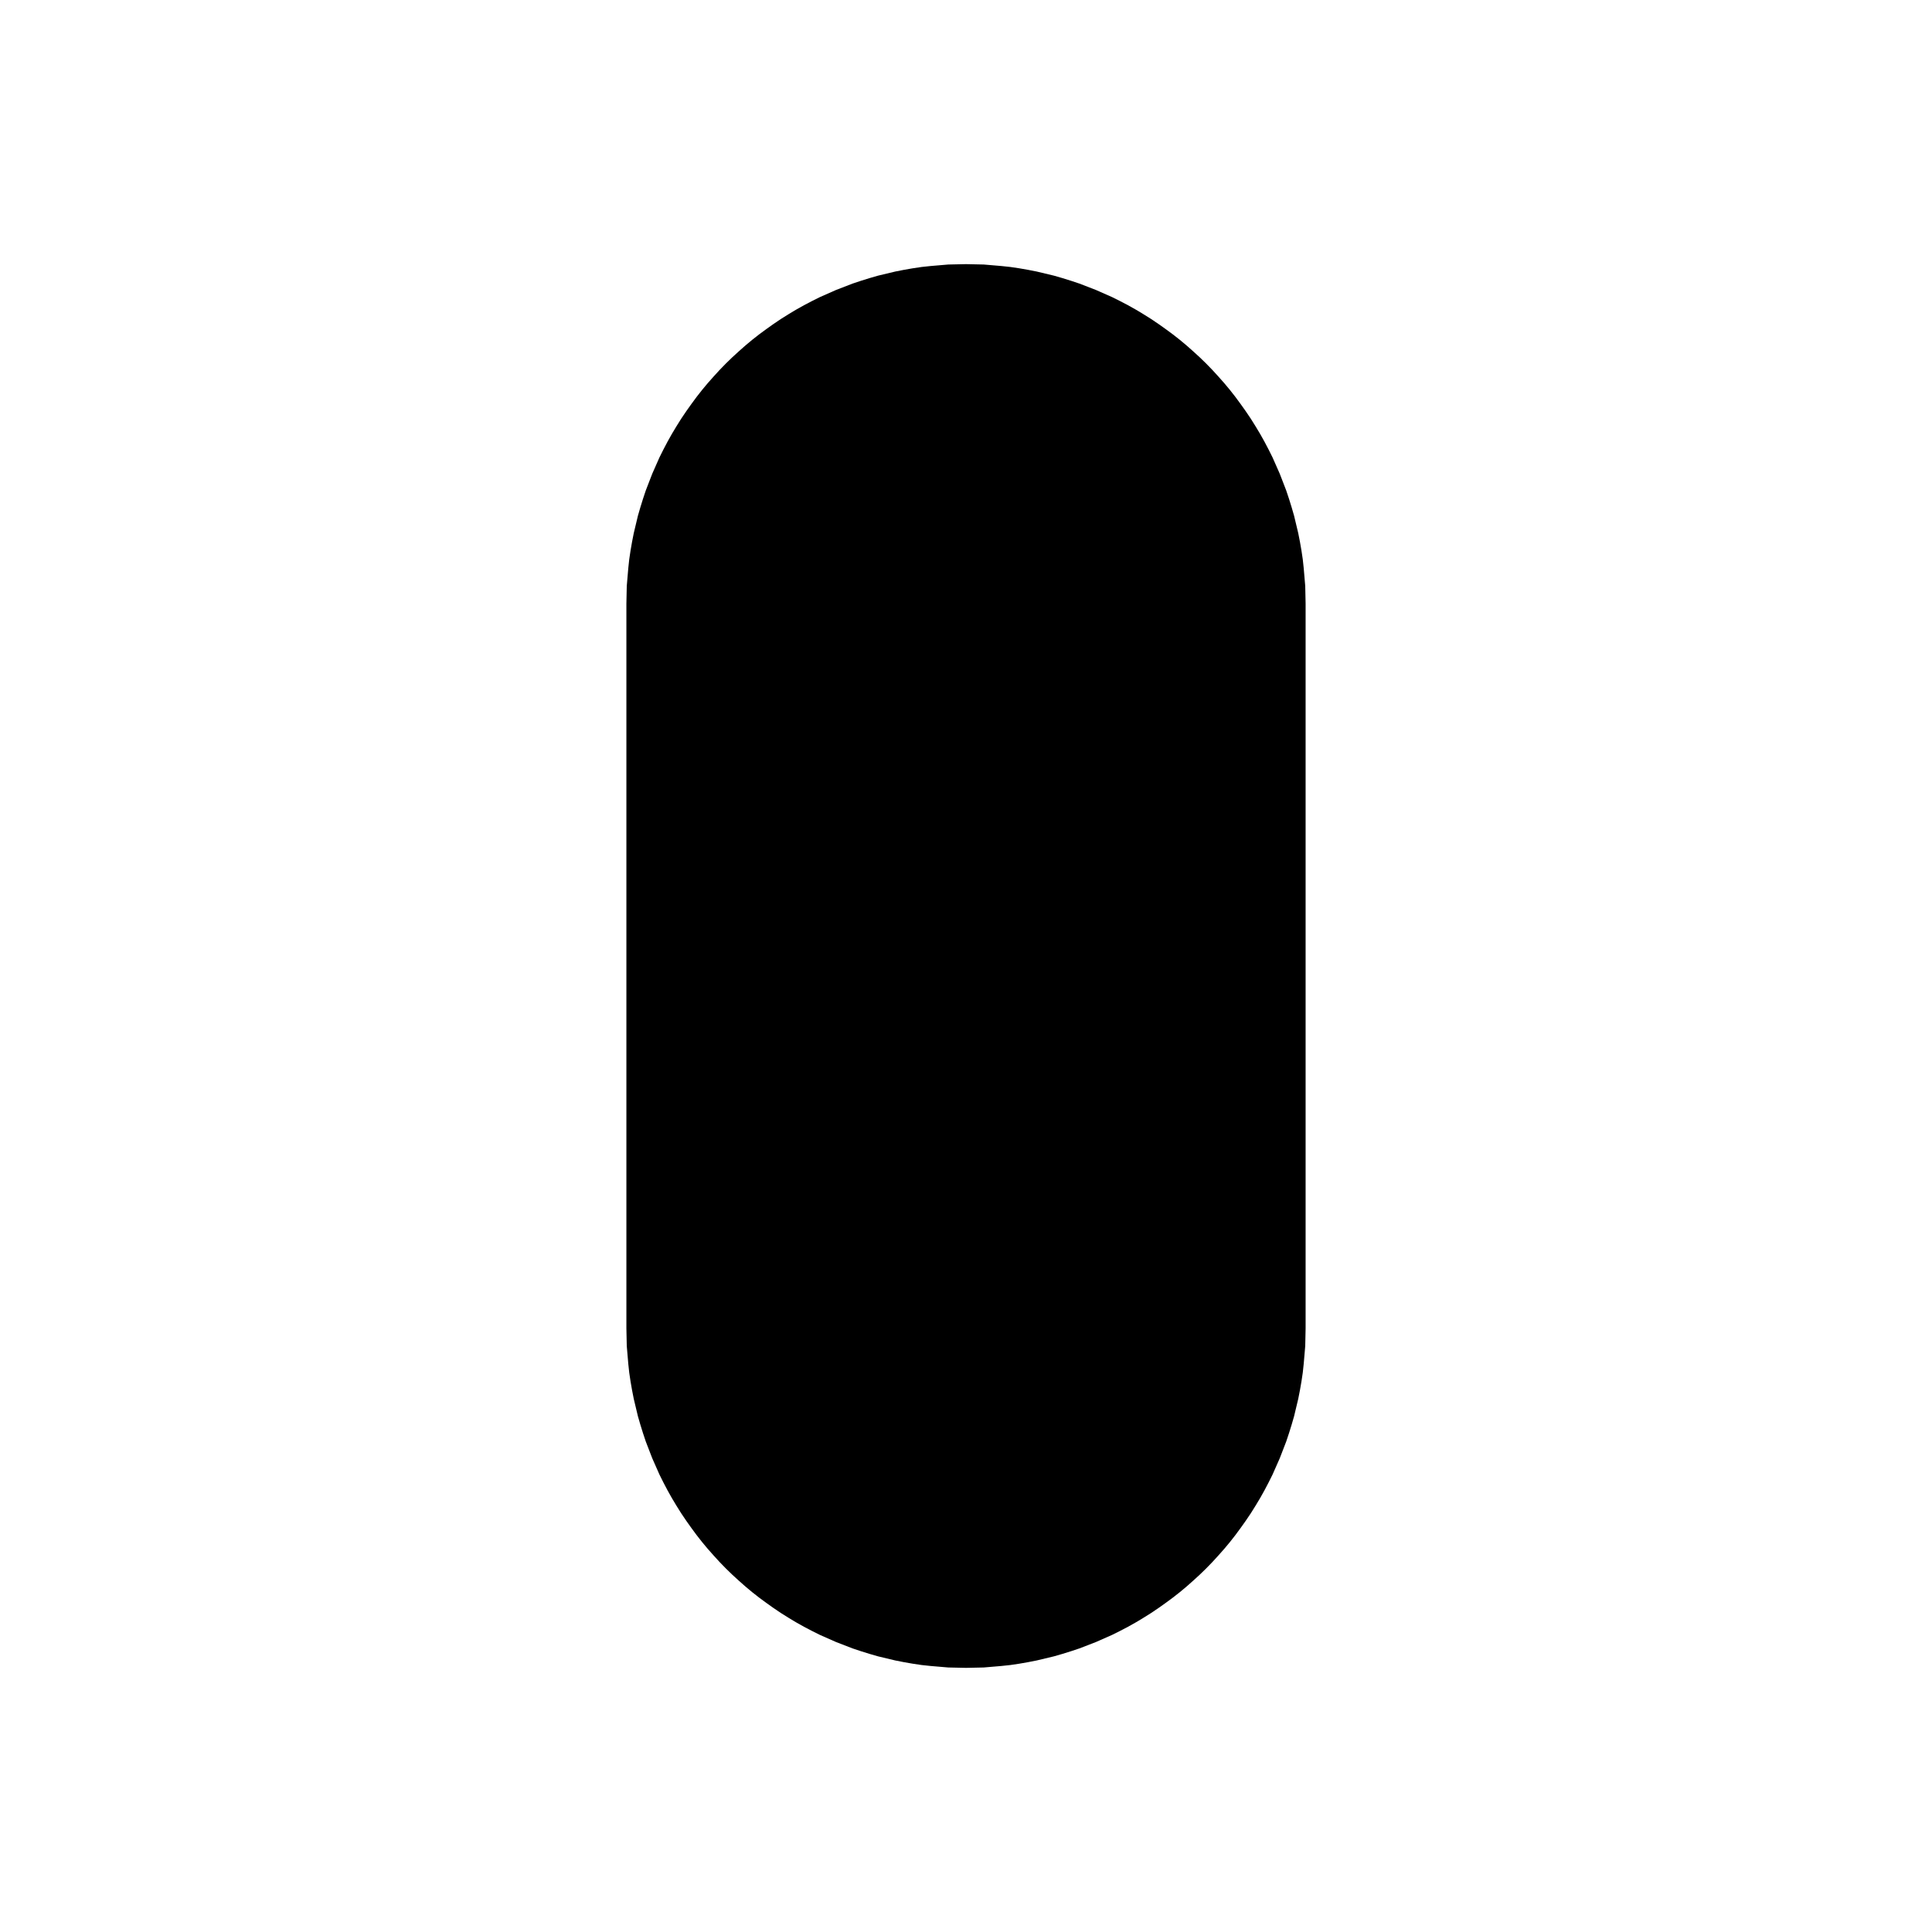
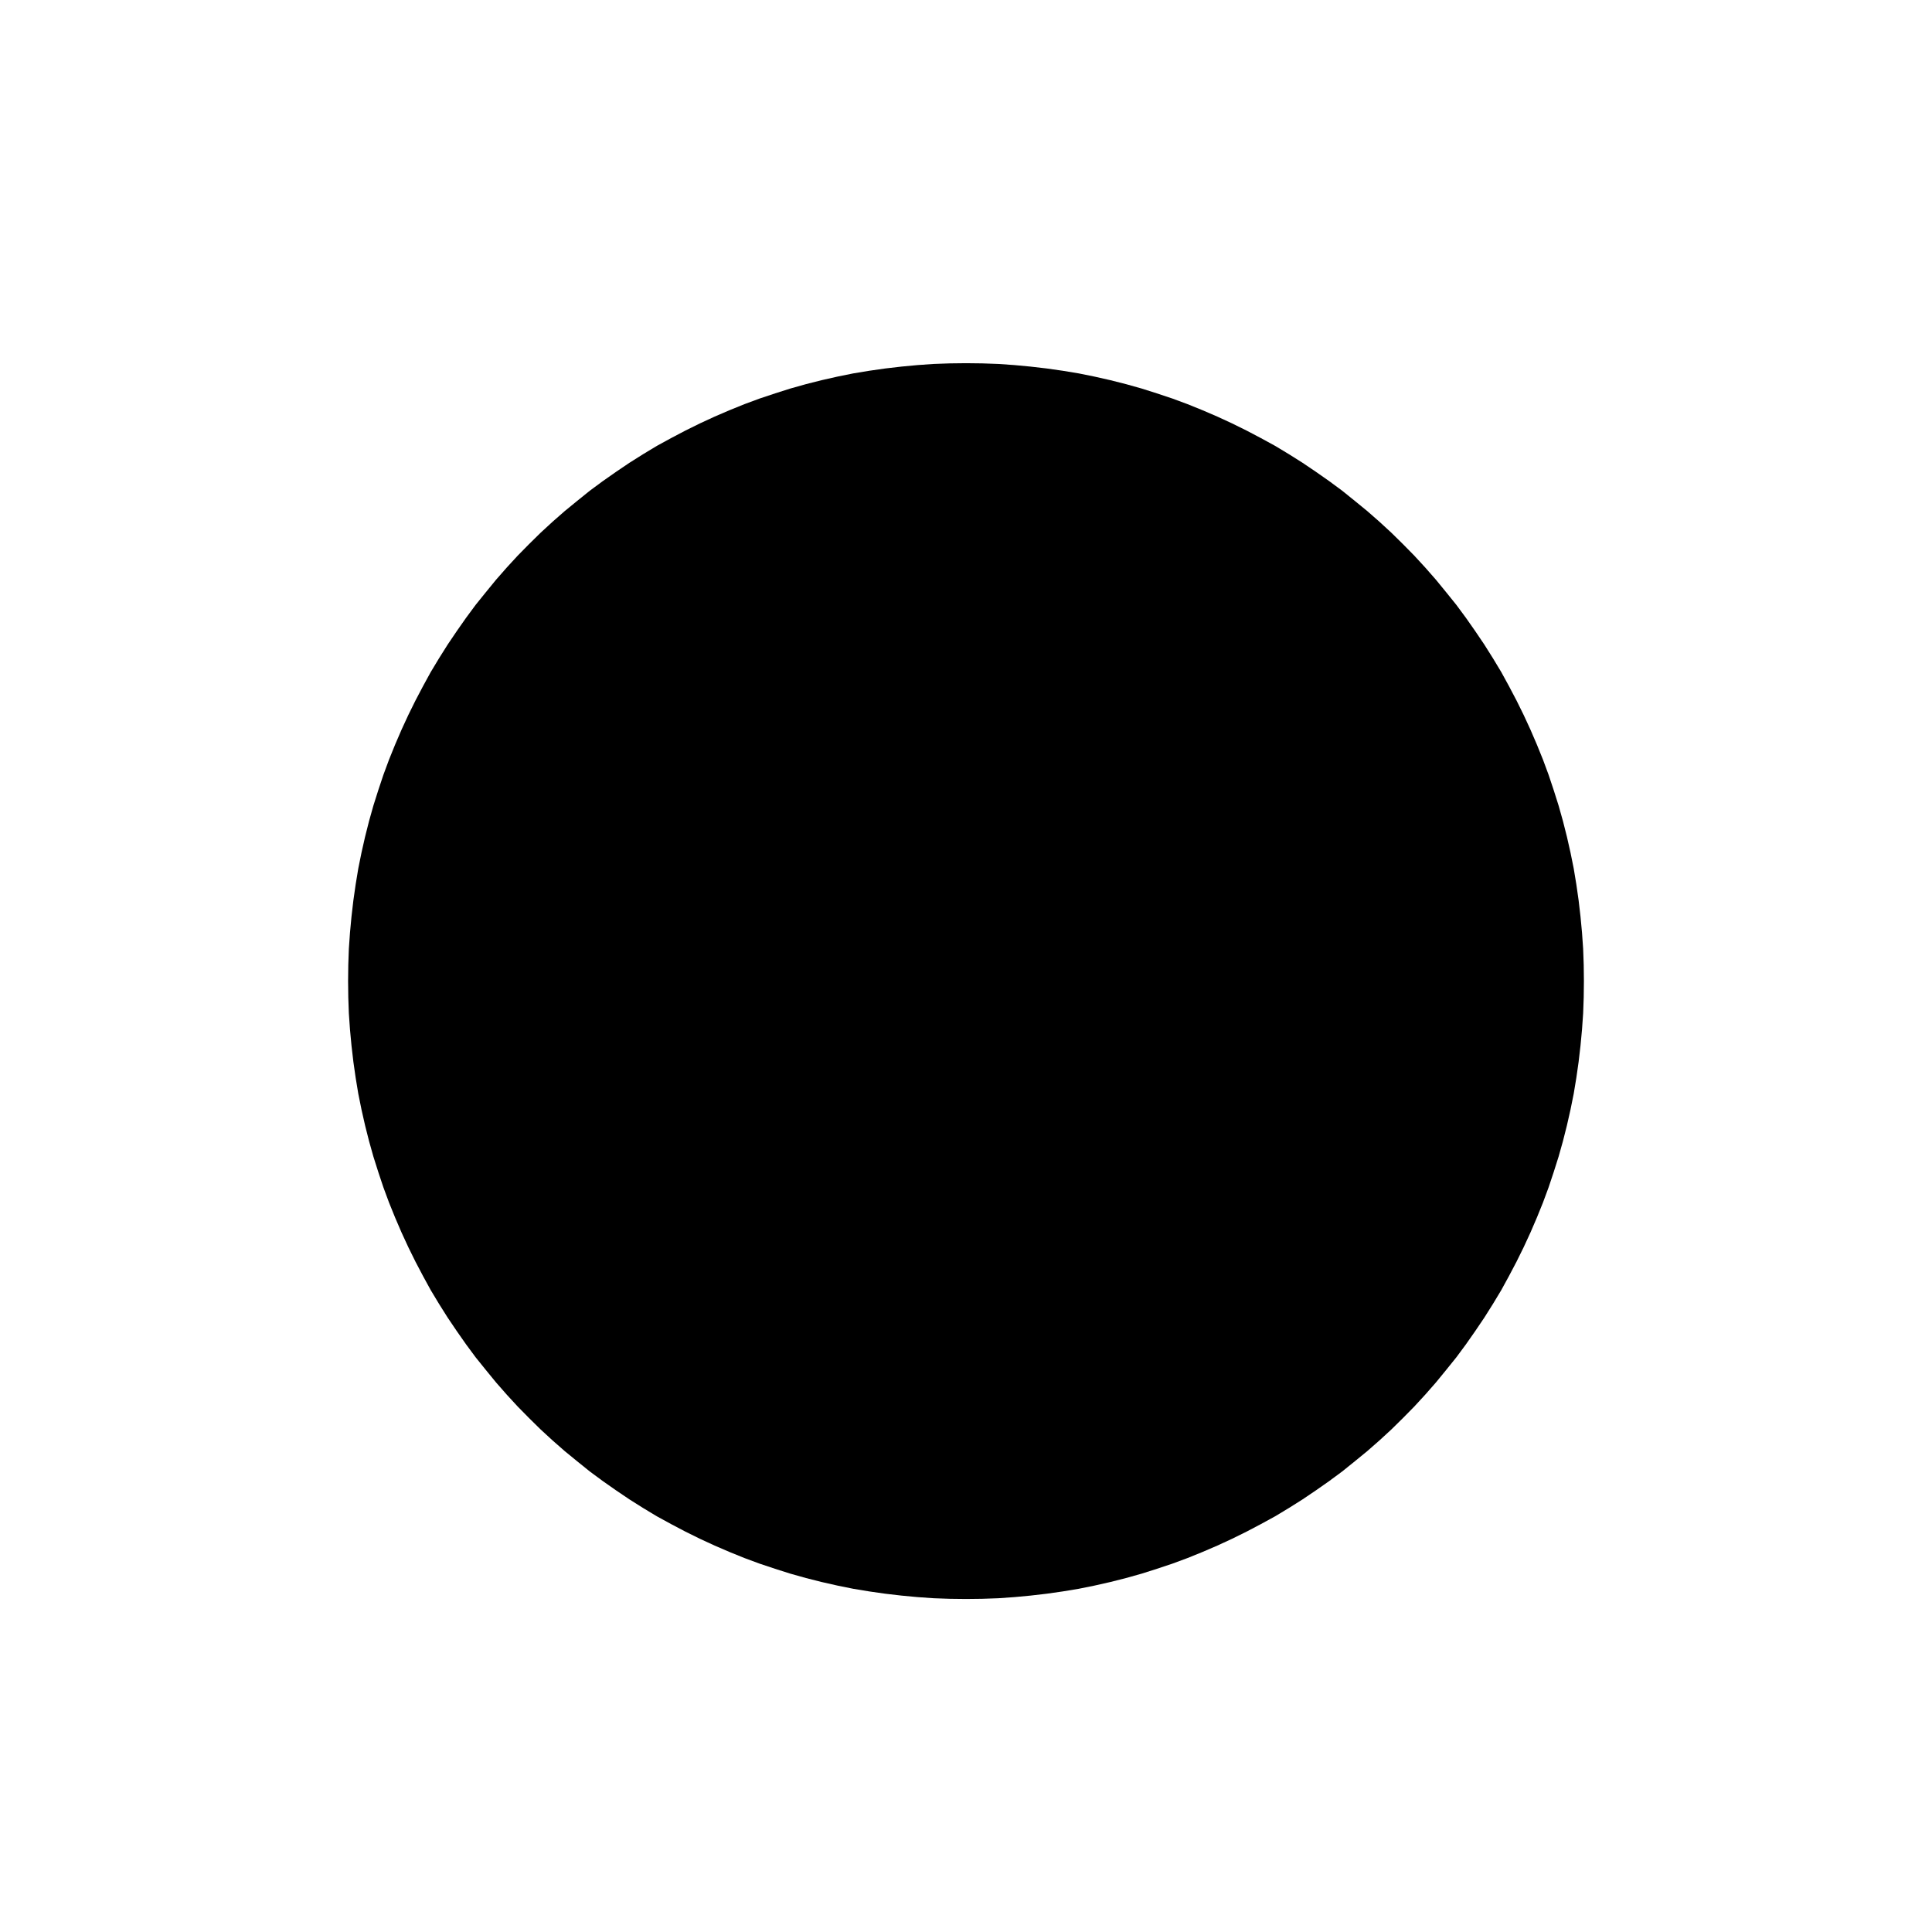
<svg xmlns="http://www.w3.org/2000/svg" viewBox="0 0 1024 1024" width="1024" height="1024">
-   <path d="M332.0 320.0L332.1 315.3L332.2 310.6L332.6 305.9L333.0 301.2L333.5 296.5L334.2 291.8L335.0 287.2L335.9 282.6L337.0 278.0L338.1 273.4L339.4 268.9L340.8 264.4L342.3 259.9L344.0 255.5L345.7 251.1L347.6 246.8L349.5 242.5L351.6 238.3L353.8 234.1L356.1 230.0L358.5 226.0L361.0 222.0L363.7 218.0L366.4 214.2L369.2 210.4L372.1 206.7L375.1 203.1L378.2 199.6L381.4 196.1L384.7 192.7L388.1 189.4L391.6 186.2L395.1 183.1L398.7 180.1L402.4 177.2L406.2 174.4L410.0 171.7L414.0 169.0L418.0 166.5L422.0 164.1L426.1 161.8L430.3 159.6L434.5 157.5L438.8 155.6L443.1 153.7L447.5 152.0L451.9 150.3L456.4 148.8L460.9 147.4L465.4 146.1L470.0 145.0L474.6 143.9L479.2 143.0L483.8 142.2L488.5 141.5L493.2 141.0L497.9 140.6L502.6 140.2L507.3 140.1L512.0 140.0L516.7 140.1L521.4 140.2L526.1 140.6L530.8 141.0L535.5 141.5L540.2 142.2L544.8 143.0L549.4 143.9L554.0 145.0L558.6 146.1L563.1 147.4L567.6 148.8L572.1 150.3L576.5 152.0L580.9 153.7L585.2 155.6L589.5 157.5L593.7 159.6L597.9 161.8L602.0 164.1L606.0 166.5L610.0 169.0L614.0 171.7L617.8 174.4L621.6 177.2L625.3 180.1L628.9 183.1L632.4 186.2L635.9 189.4L639.3 192.7L642.6 196.1L645.8 199.6L648.9 203.1L651.9 206.7L654.8 210.4L657.6 214.2L660.3 218.0L663.0 222.0L665.5 226.0L667.9 230.0L670.2 234.1L672.4 238.3L674.5 242.5L676.4 246.8L678.3 251.1L680.0 255.5L681.7 259.9L683.2 264.4L684.6 268.9L685.9 273.4L687.0 278.0L688.1 282.6L689.0 287.2L689.8 291.8L690.5 296.5L691.0 301.2L691.4 305.9L691.8 310.6L691.9 315.3L692.0 320.0L692.0 324.0L692.0 328.0L692.0 332.0L692.0 336.0L692.0 340.0L692.0 344.0L692.0 348.0L692.0 352.0L692.0 356.0L692.0 360.0L692.0 364.0L692.0 368.0L692.0 372.0L692.0 376.0L692.0 380.0L692.0 384.0L692.0 388.0L692.0 392.0L692.0 396.0L692.0 400.0L692.0 404.0L692.0 408.0L692.0 412.0L692.0 416.0L692.0 420.0L692.0 424.0L692.0 428.0L692.0 432.0L692.0 436.0L692.0 440.0L692.0 444.0L692.0 448.0L692.0 452.0L692.0 456.0L692.0 460.0L692.0 464.0L692.0 468.0L692.0 472.0L692.0 476.0L692.0 480.0L692.0 484.0L692.0 488.0L692.0 492.0L692.0 496.0L692.0 500.0L692.0 504.0L692.0 508.0L692.0 512.0L692.0 516.0L692.0 520.0L692.0 524.0L692.0 528.0L692.0 532.0L692.0 536.0L692.0 540.0L692.0 544.0L692.0 548.0L692.0 552.0L692.0 556.0L692.0 560.0L692.0 564.0L692.0 568.0L692.0 572.0L692.0 576.0L692.0 580.0L692.0 584.0L692.0 588.0L692.0 592.0L692.0 596.0L692.0 600.0L692.0 604.0L692.0 608.0L692.0 612.0L692.0 616.0L692.0 620.0L692.0 624.0L692.0 628.0L692.0 632.0L692.0 636.0L692.0 640.0L692.0 644.0L692.0 648.0L692.0 652.0L692.0 656.0L692.0 660.0L692.0 664.0L692.0 668.0L692.0 672.0L692.0 676.0L692.0 680.0L692.0 684.0L692.0 688.0L692.0 692.0L692.0 696.0L692.0 700.0L692.0 704.0L691.9 708.7L691.8 713.4L691.4 718.1L691.0 722.8L690.5 727.5L689.8 732.2L689.0 736.8L688.1 741.4L687.0 746.0L685.9 750.6L684.6 755.1L683.2 759.6L681.7 764.1L680.0 768.5L678.3 772.9L676.4 777.2L674.5 781.5L672.4 785.7L670.2 789.9L667.9 794.0L665.5 798.0L663.0 802.0L660.3 806.0L657.6 809.8L654.8 813.6L651.9 817.3L648.9 820.9L645.8 824.4L642.6 827.9L639.3 831.3L635.9 834.6L632.4 837.8L628.9 840.9L625.3 843.9L621.6 846.8L617.8 849.6L614.0 852.3L610.0 855.0L606.0 857.5L602.0 859.9L597.9 862.2L593.7 864.4L589.5 866.5L585.2 868.4L580.9 870.3L576.5 872.0L572.1 873.7L567.6 875.2L563.1 876.6L558.6 877.9L554.0 879.0L549.4 880.1L544.8 881.0L540.2 881.8L535.5 882.5L530.8 883.0L526.1 883.4L521.4 883.8L516.7 883.9L512.0 884.0L507.3 883.9L502.6 883.8L497.9 883.4L493.2 883.0L488.5 882.5L483.8 881.8L479.2 881.0L474.6 880.1L470.0 879.0L465.4 877.9L460.9 876.6L456.4 875.2L451.9 873.7L447.5 872.0L443.1 870.3L438.8 868.4L434.5 866.5L430.3 864.4L426.1 862.2L422.0 859.9L418.0 857.5L414.0 855.0L410.0 852.3L406.2 849.6L402.4 846.8L398.7 843.9L395.1 840.9L391.6 837.8L388.1 834.6L384.7 831.3L381.4 827.9L378.2 824.4L375.1 820.9L372.1 817.3L369.2 813.6L366.4 809.8L363.7 806.0L361.0 802.0L358.5 798.0L356.1 794.0L353.8 789.9L351.6 785.7L349.5 781.5L347.6 777.2L345.7 772.9L344.0 768.5L342.3 764.1L340.8 759.6L339.4 755.1L338.1 750.6L337.0 746.0L335.9 741.4L335.0 736.8L334.2 732.2L333.5 727.5L333.0 722.8L332.6 718.1L332.2 713.4L332.1 708.7L332.0 704.0L332.0 700.0L332.0 696.0L332.0 692.0L332.0 688.0L332.0 684.0L332.0 680.0L332.0 676.0L332.0 672.0L332.0 668.0L332.0 664.0L332.0 660.0L332.0 656.0L332.0 652.0L332.0 648.0L332.0 644.0L332.0 640.0L332.0 636.0L332.0 632.0L332.0 628.0L332.0 624.0L332.0 620.0L332.0 616.0L332.0 612.0L332.0 608.0L332.0 604.0L332.0 600.0L332.0 596.0L332.0 592.0L332.0 588.0L332.0 584.0L332.0 580.0L332.0 576.0L332.0 572.0L332.0 568.0L332.0 564.0L332.0 560.0L332.0 556.0L332.0 552.0L332.0 548.0L332.0 544.0L332.0 540.0L332.0 536.0L332.0 532.0L332.0 528.0L332.0 524.0L332.0 520.0L332.0 516.0L332.0 512.0L332.0 508.0L332.0 504.0L332.0 500.0L332.0 496.0L332.0 492.0L332.0 488.0L332.0 484.0L332.0 480.0L332.0 476.0L332.0 472.0L332.0 468.0L332.0 464.0L332.0 460.0L332.0 456.0L332.0 452.0L332.0 448.0L332.0 444.0L332.0 440.0L332.0 436.0L332.0 432.0L332.0 428.0L332.0 424.0L332.0 420.0L332.0 416.0L332.0 412.0L332.0 408.0L332.0 404.0L332.0 400.0L332.0 396.0L332.0 392.0L332.0 388.0L332.0 384.0L332.0 380.0L332.0 376.0L332.0 372.0L332.0 368.0L332.0 364.0L332.0 360.0L332.0 356.0L332.0 352.0L332.0 348.0L332.0 344.0L332.0 340.0L332.0 336.0L332.0 332.0L332.0 328.0L332.0 324.0Z" fill="#000000" fill-rule="evenodd" />
+   <path d="M839.5 520.0L839.4 528.6L839.1 537.1L838.5 545.7L837.7 554.2L836.7 562.8L835.5 571.2L834.1 579.7L832.4 588.1L830.5 596.5L828.4 604.8L826.1 613.0L823.5 621.2L820.8 629.3L817.8 637.4L814.6 645.3L811.2 653.2L807.6 661.0L803.8 668.7L799.8 676.3L795.7 683.8L791.3 691.1L786.7 698.4L781.9 705.5L777.0 712.5L771.9 719.4L766.5 726.1L761.1 732.7L755.4 739.2L749.6 745.5L743.6 751.6L737.5 757.6L731.2 763.4L724.7 769.1L718.1 774.5L711.4 779.9L704.5 785.0L697.5 789.9L690.4 794.7L683.1 799.3L675.8 803.7L668.3 807.8L660.7 811.8L653.0 815.6L645.2 819.2L637.3 822.6L629.4 825.8L621.3 828.8L613.2 831.5L605.0 834.1L596.8 836.4L588.5 838.5L580.1 840.4L571.7 842.1L563.2 843.5L554.8 844.7L546.2 845.7L537.7 846.5L529.1 847.1L520.6 847.4L512.0 847.5L503.4 847.4L494.9 847.1L486.3 846.5L477.8 845.7L469.2 844.7L460.8 843.5L452.3 842.1L443.9 840.4L435.5 838.5L427.2 836.4L419.0 834.1L410.8 831.5L402.7 828.8L394.6 825.8L386.7 822.6L378.8 819.2L371.0 815.6L363.3 811.8L355.7 807.8L348.2 803.7L340.9 799.3L333.6 794.7L326.5 789.9L319.5 785.0L312.6 779.9L305.9 774.5L299.3 769.1L292.8 763.4L286.5 757.6L280.4 751.6L274.4 745.5L268.6 739.2L262.9 732.7L257.5 726.1L252.1 719.4L247.0 712.5L242.1 705.5L237.3 698.4L232.7 691.1L228.3 683.8L224.2 676.3L220.2 668.7L216.4 661.0L212.8 653.2L209.4 645.3L206.2 637.4L203.2 629.3L200.5 621.2L197.9 613.0L195.6 604.8L193.5 596.5L191.6 588.1L189.9 579.7L188.5 571.2L187.3 562.8L186.3 554.2L185.5 545.7L184.9 537.1L184.6 528.6L184.5 520.0L184.6 511.4L184.9 502.9L185.5 494.3L186.3 485.8L187.3 477.2L188.5 468.8L189.9 460.3L191.6 451.9L193.5 443.5L195.6 435.2L197.9 427.0L200.5 418.8L203.2 410.7L206.2 402.6L209.4 394.7L212.8 386.8L216.4 379.0L220.2 371.3L224.2 363.7L228.3 356.2L232.7 348.9L237.3 341.6L242.1 334.5L247.0 327.5L252.1 320.6L257.5 313.9L262.9 307.3L268.6 300.8L274.4 294.5L280.4 288.4L286.5 282.4L292.8 276.6L299.3 270.9L305.9 265.5L312.6 260.1L319.5 255.0L326.5 250.1L333.6 245.3L340.9 240.7L348.2 236.3L355.7 232.2L363.3 228.2L371.0 224.4L378.8 220.8L386.7 217.4L394.6 214.2L402.7 211.2L410.8 208.5L419.0 205.9L427.2 203.6L435.5 201.5L443.9 199.6L452.3 197.9L460.8 196.5L469.2 195.3L477.8 194.3L486.3 193.5L494.9 192.9L503.4 192.6L512.0 192.5L520.6 192.6L529.1 192.9L537.7 193.5L546.2 194.3L554.8 195.3L563.2 196.5L571.7 197.9L580.1 199.6L588.5 201.5L596.8 203.6L605.0 205.9L613.2 208.5L621.3 211.2L629.4 214.2L637.3 217.4L645.2 220.8L653.0 224.4L660.7 228.2L668.3 232.2L675.8 236.3L683.1 240.7L690.4 245.3L697.5 250.1L704.5 255.0L711.4 260.1L718.1 265.5L724.7 270.9L731.2 276.6L737.5 282.4L743.6 288.4L749.6 294.5L755.4 300.8L761.1 307.3L766.5 313.9L771.9 320.6L777.0 327.5L781.9 334.5L786.7 341.6L791.3 348.9L795.7 356.2L799.8 363.7L803.8 371.3L807.6 379.0L811.2 386.8L814.6 394.7L817.8 402.6L820.8 410.7L823.5 418.8L826.1 427.0L828.4 435.2L830.5 443.5L832.4 451.9L834.1 460.3L835.5 468.8L836.7 477.2L837.7 485.8L838.5 494.3L839.1 502.9L839.4 511.4Z" fill="#000000" fill-rule="nonzero" />
</svg>
